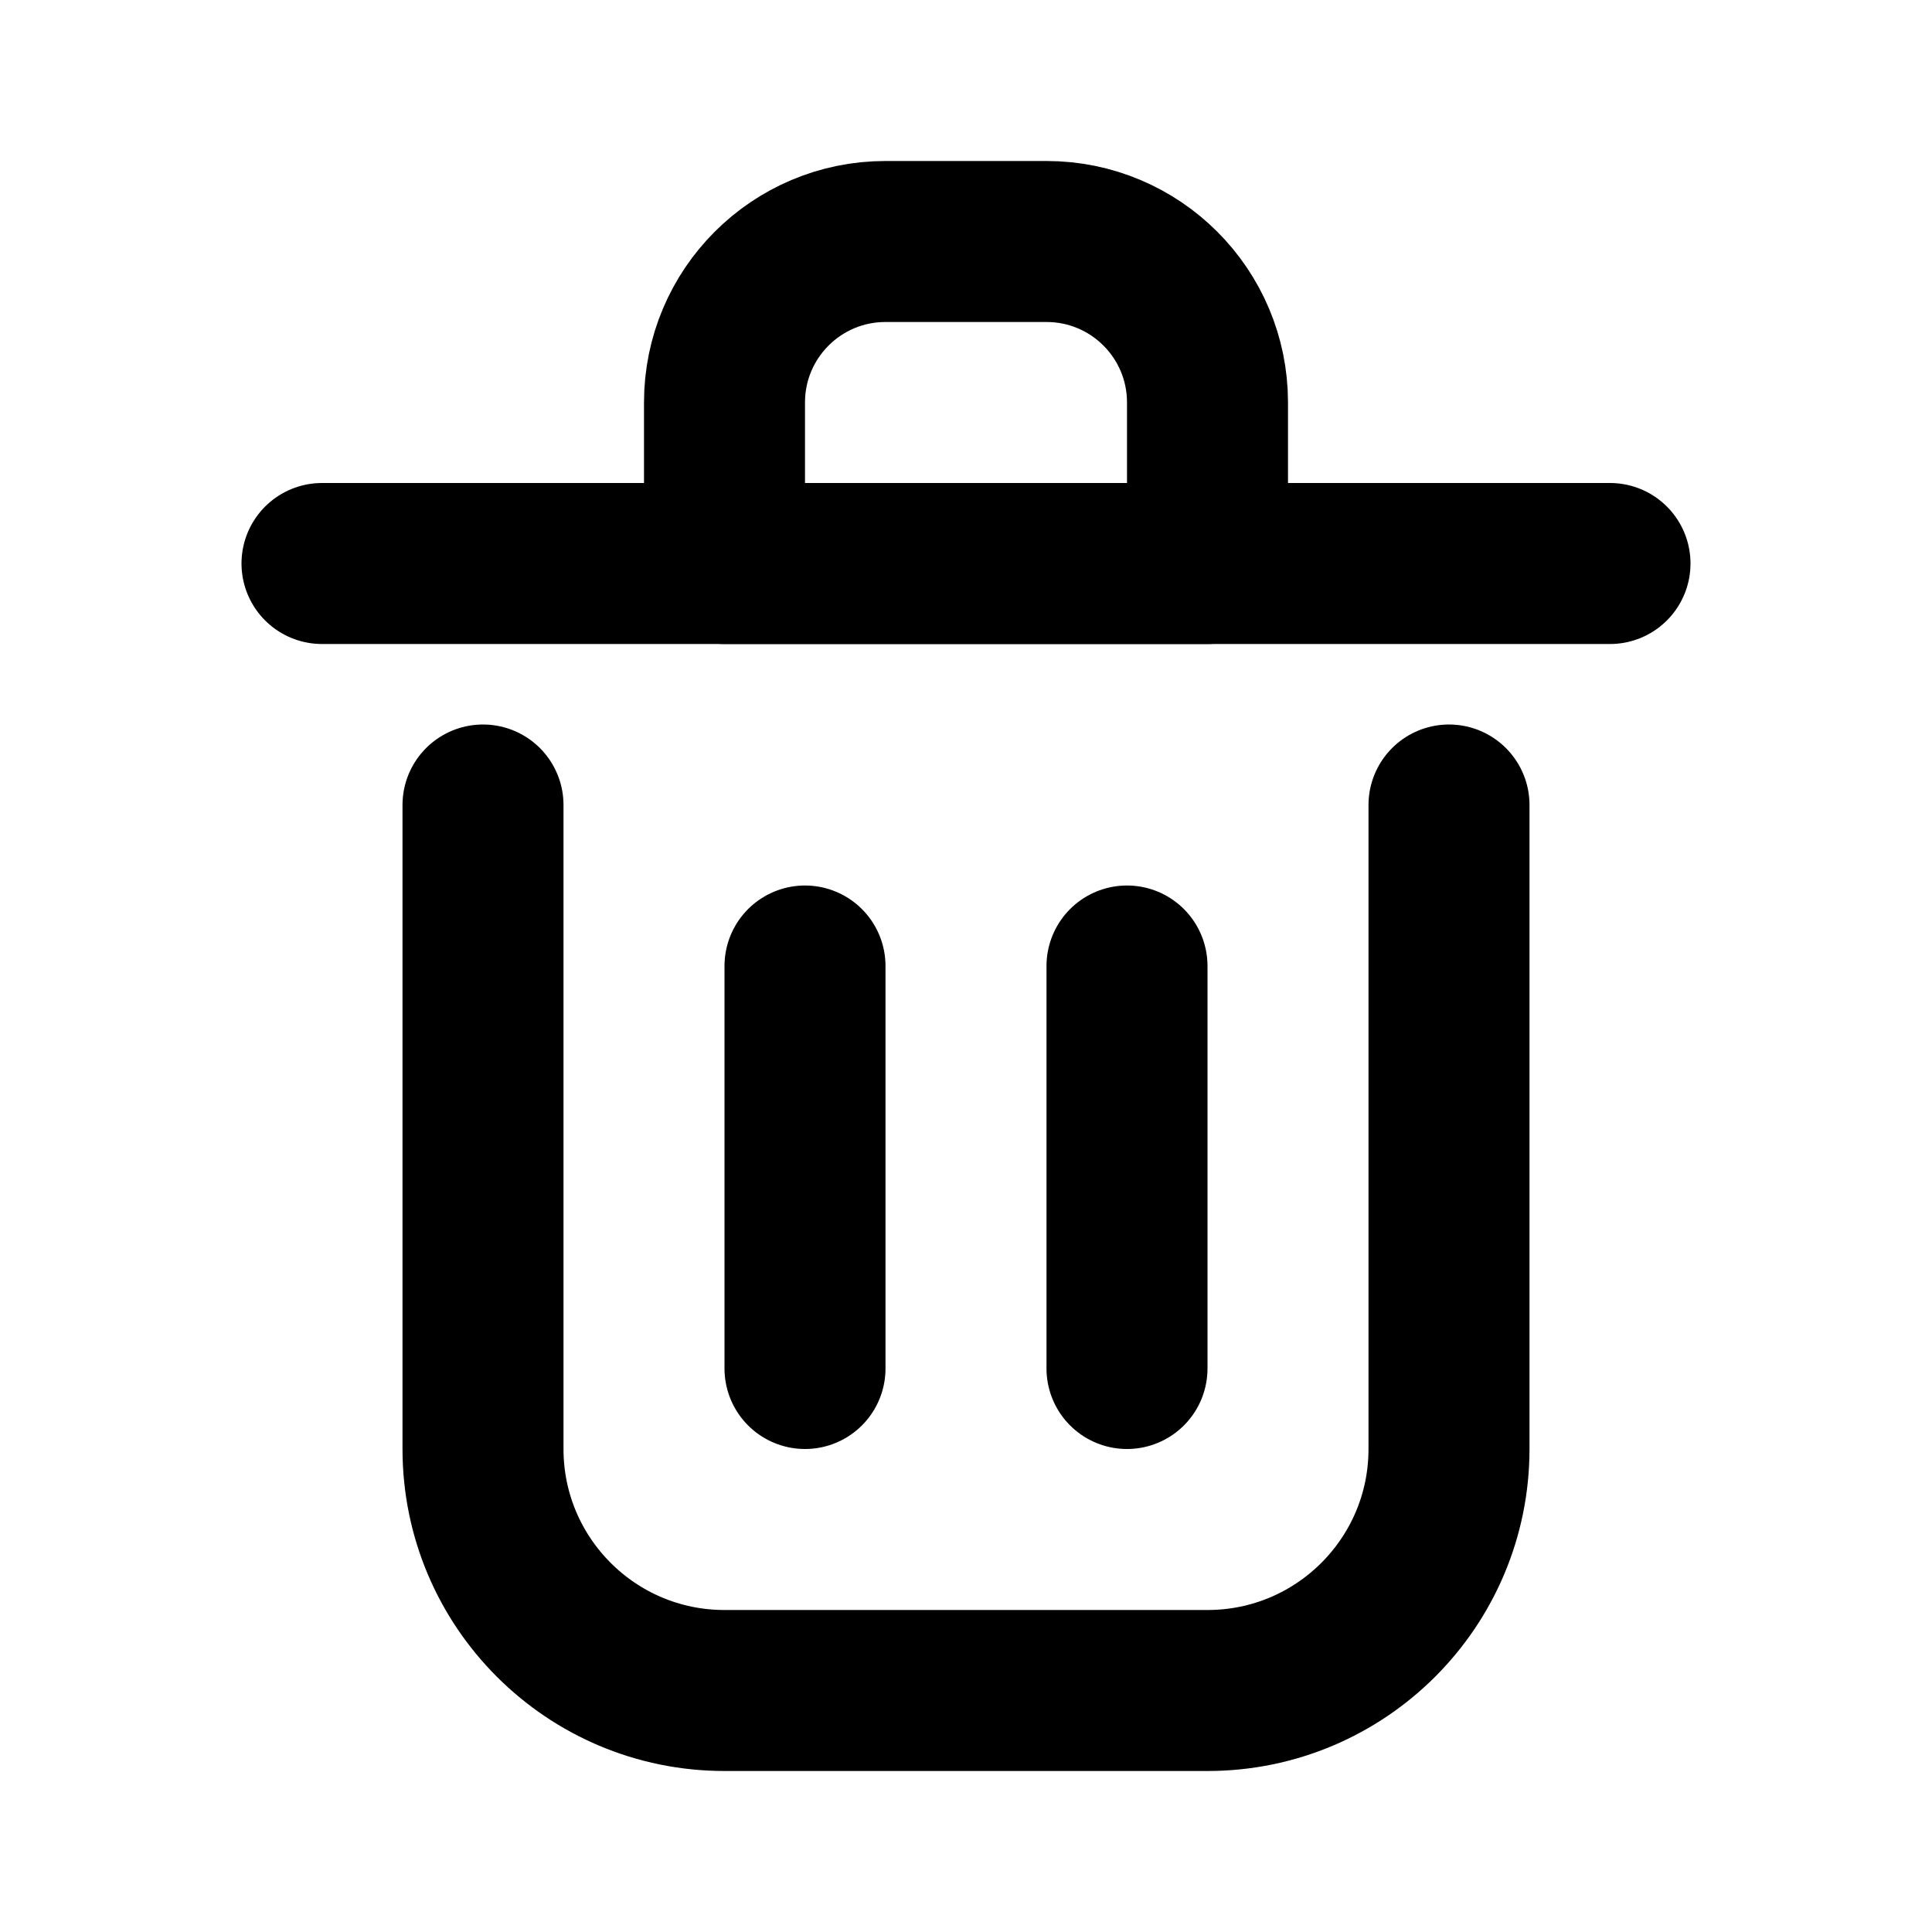
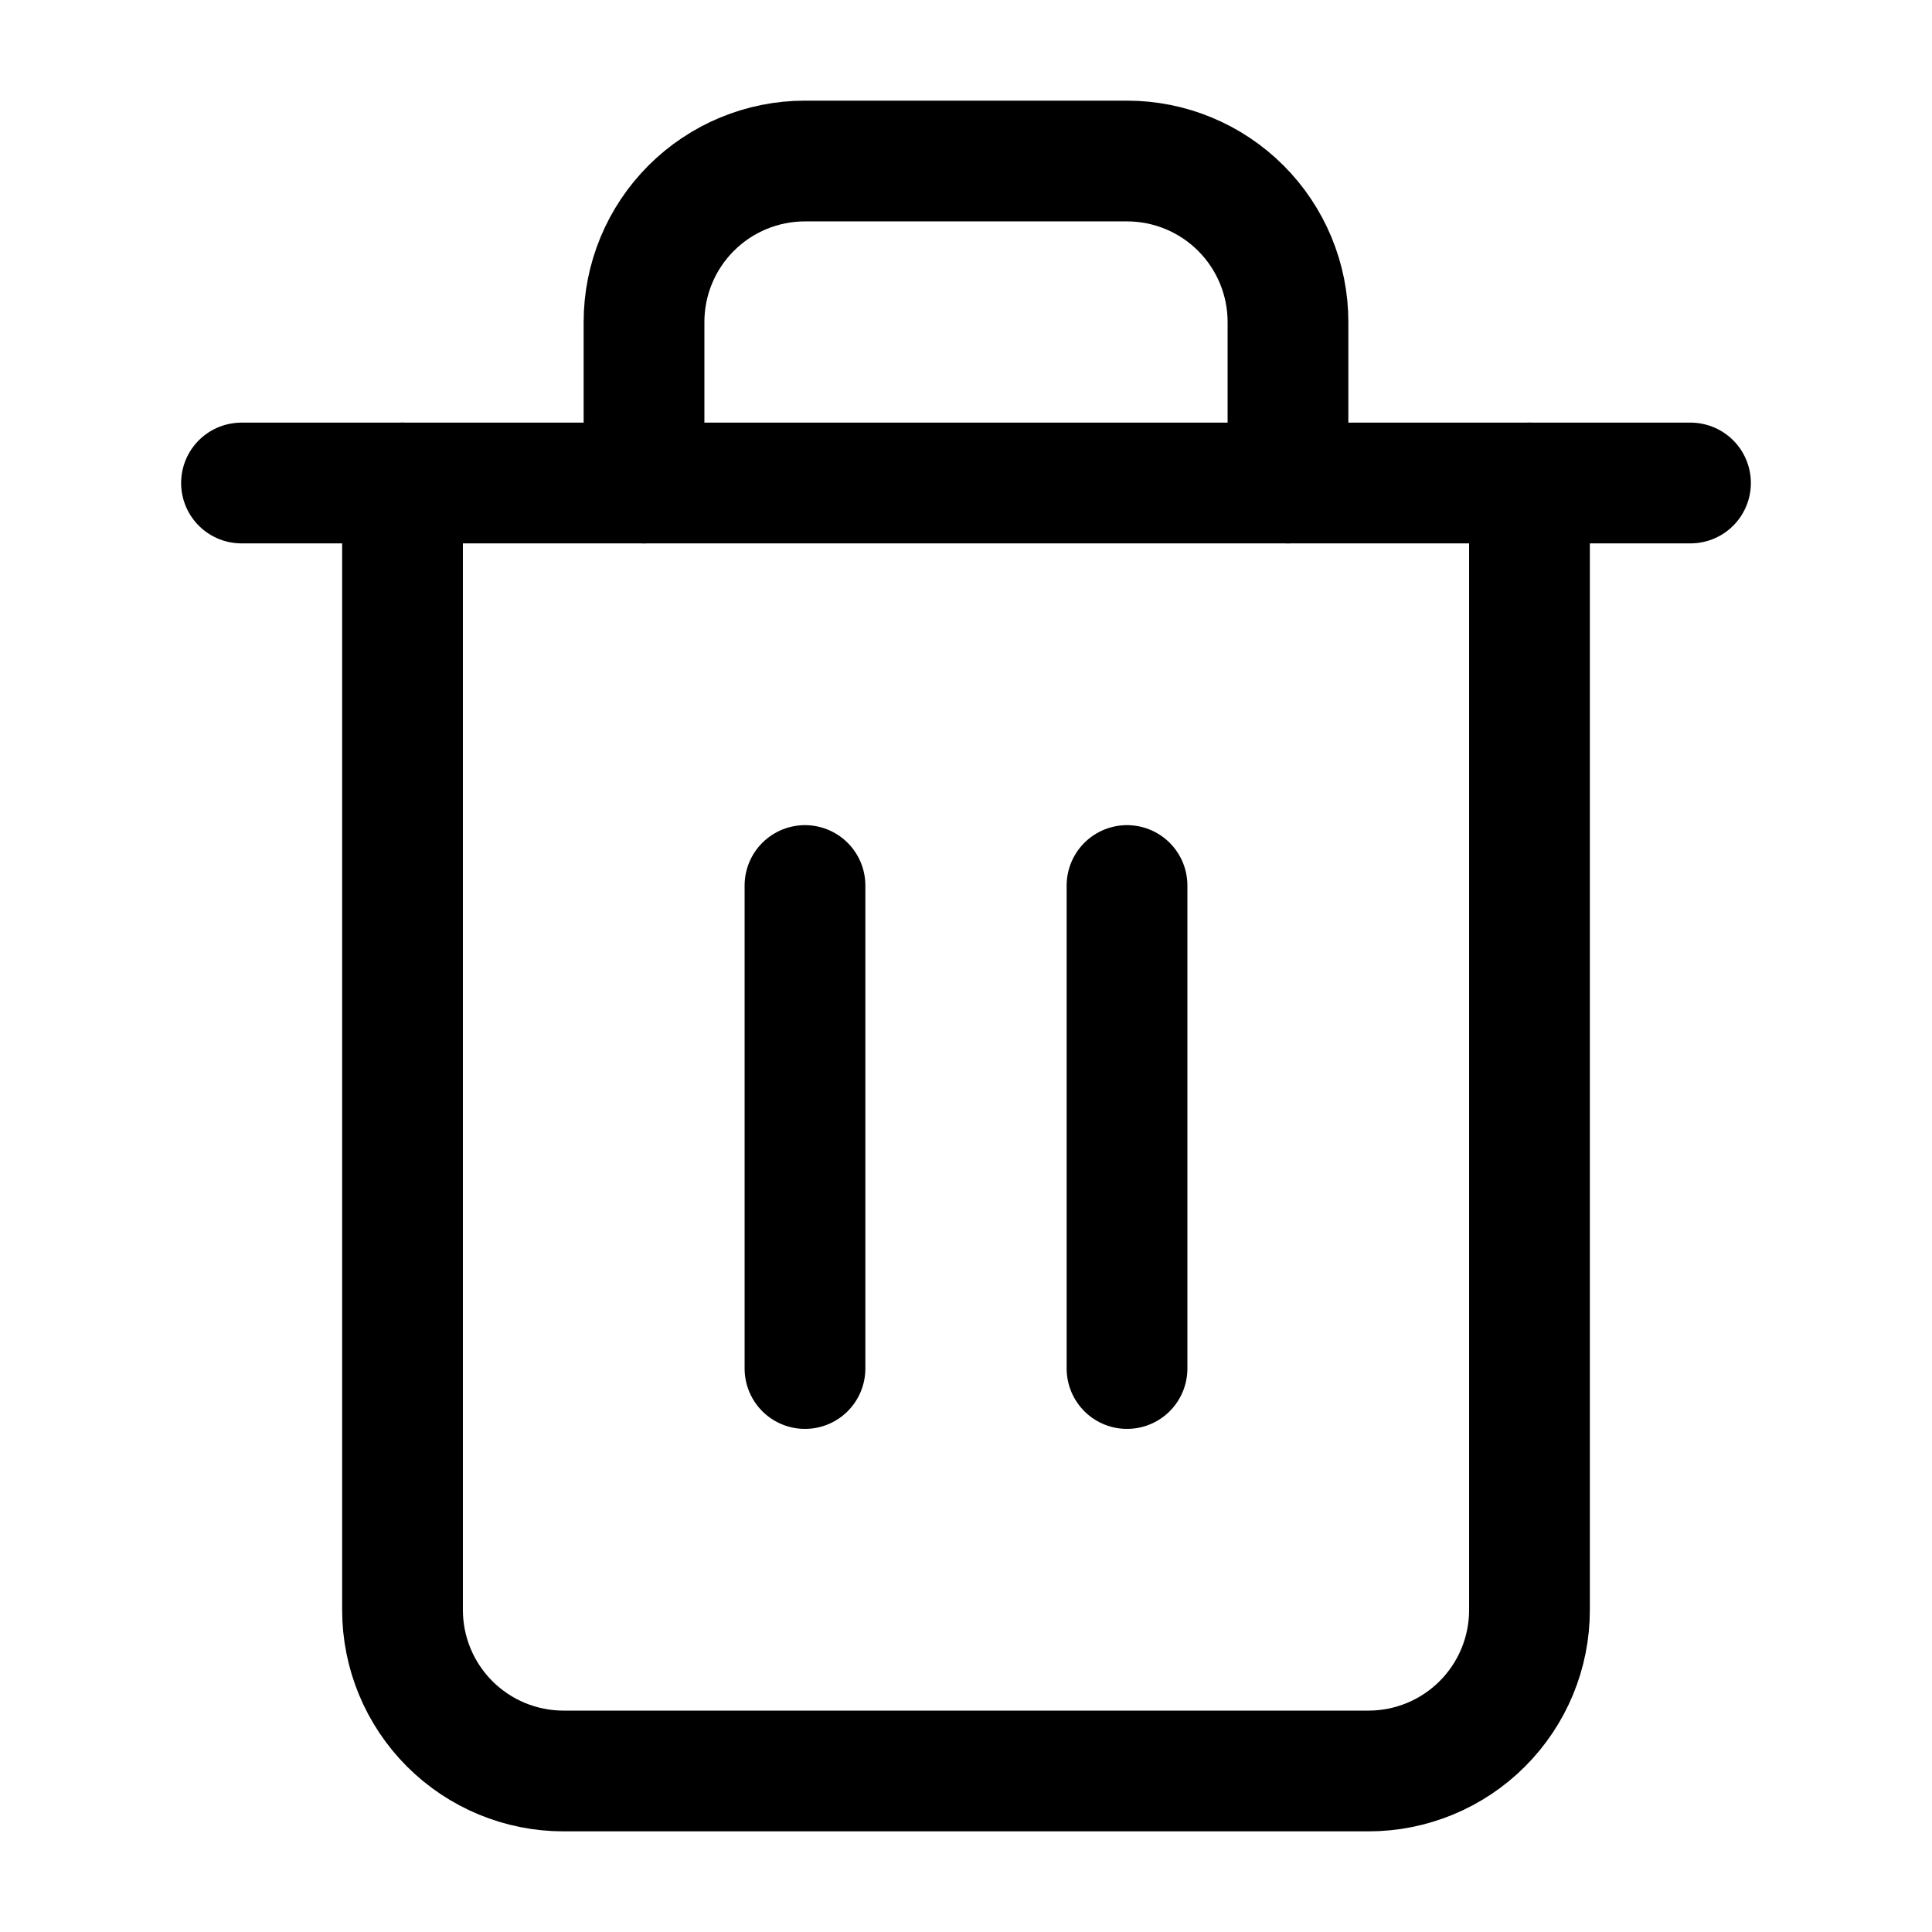
- <svg xmlns="http://www.w3.org/2000/svg" width="800px" height="800px" viewBox="0 0 24 24" fill="none">
-   <path d="M10 12V17" stroke="#000000" stroke-width="2" stroke-linecap="round" stroke-linejoin="round" />
-   <path d="M14 12V17" stroke="#000000" stroke-width="2" stroke-linecap="round" stroke-linejoin="round" />
-   <path d="M4 7H20" stroke="#000000" stroke-width="2" stroke-linecap="round" stroke-linejoin="round" />
-   <path d="M6 10V18C6 19.657 7.343 21 9 21H15C16.657 21 18 19.657 18 18V10" stroke="#000000" stroke-width="2" stroke-linecap="round" stroke-linejoin="round" />
-   <path d="M9 5C9 3.895 9.895 3 11 3H13C14.105 3 15 3.895 15 5V7H9V5Z" stroke="#000000" stroke-width="2" stroke-linecap="round" stroke-linejoin="round" />
+ <svg xmlns="http://www.w3.org/2000/svg" width="32" height="32" viewBox="0 0 32 32" fill="none">
+   <g id="trash-2">
+     <path id="Vector" d="M4 8H6.667H28" stroke="black" stroke-width="2" stroke-linecap="round" stroke-linejoin="round" />
+     <path id="Vector_2" d="M25.333 8V26.667C25.333 27.374 25.052 28.052 24.552 28.552C24.052 29.052 23.374 29.333 22.667 29.333H9.333C8.626 29.333 7.948 29.052 7.448 28.552C6.948 28.052 6.667 27.374 6.667 26.667V8M10.667 8V5.333C10.667 4.626 10.948 3.948 11.448 3.448C11.948 2.948 12.626 2.667 13.333 2.667H18.667C19.374 2.667 20.052 2.948 20.552 3.448C21.052 3.948 21.333 4.626 21.333 5.333V8" stroke="black" stroke-width="2" stroke-linecap="round" stroke-linejoin="round" />
+     <path id="Vector_3" d="M13.333 14.667V22.667" stroke="black" stroke-width="2" stroke-linecap="round" stroke-linejoin="round" />
+     <path id="Vector_4" d="M18.667 14.667V22.667" stroke="black" stroke-width="2" stroke-linecap="round" stroke-linejoin="round" />
+   </g>
</svg>
